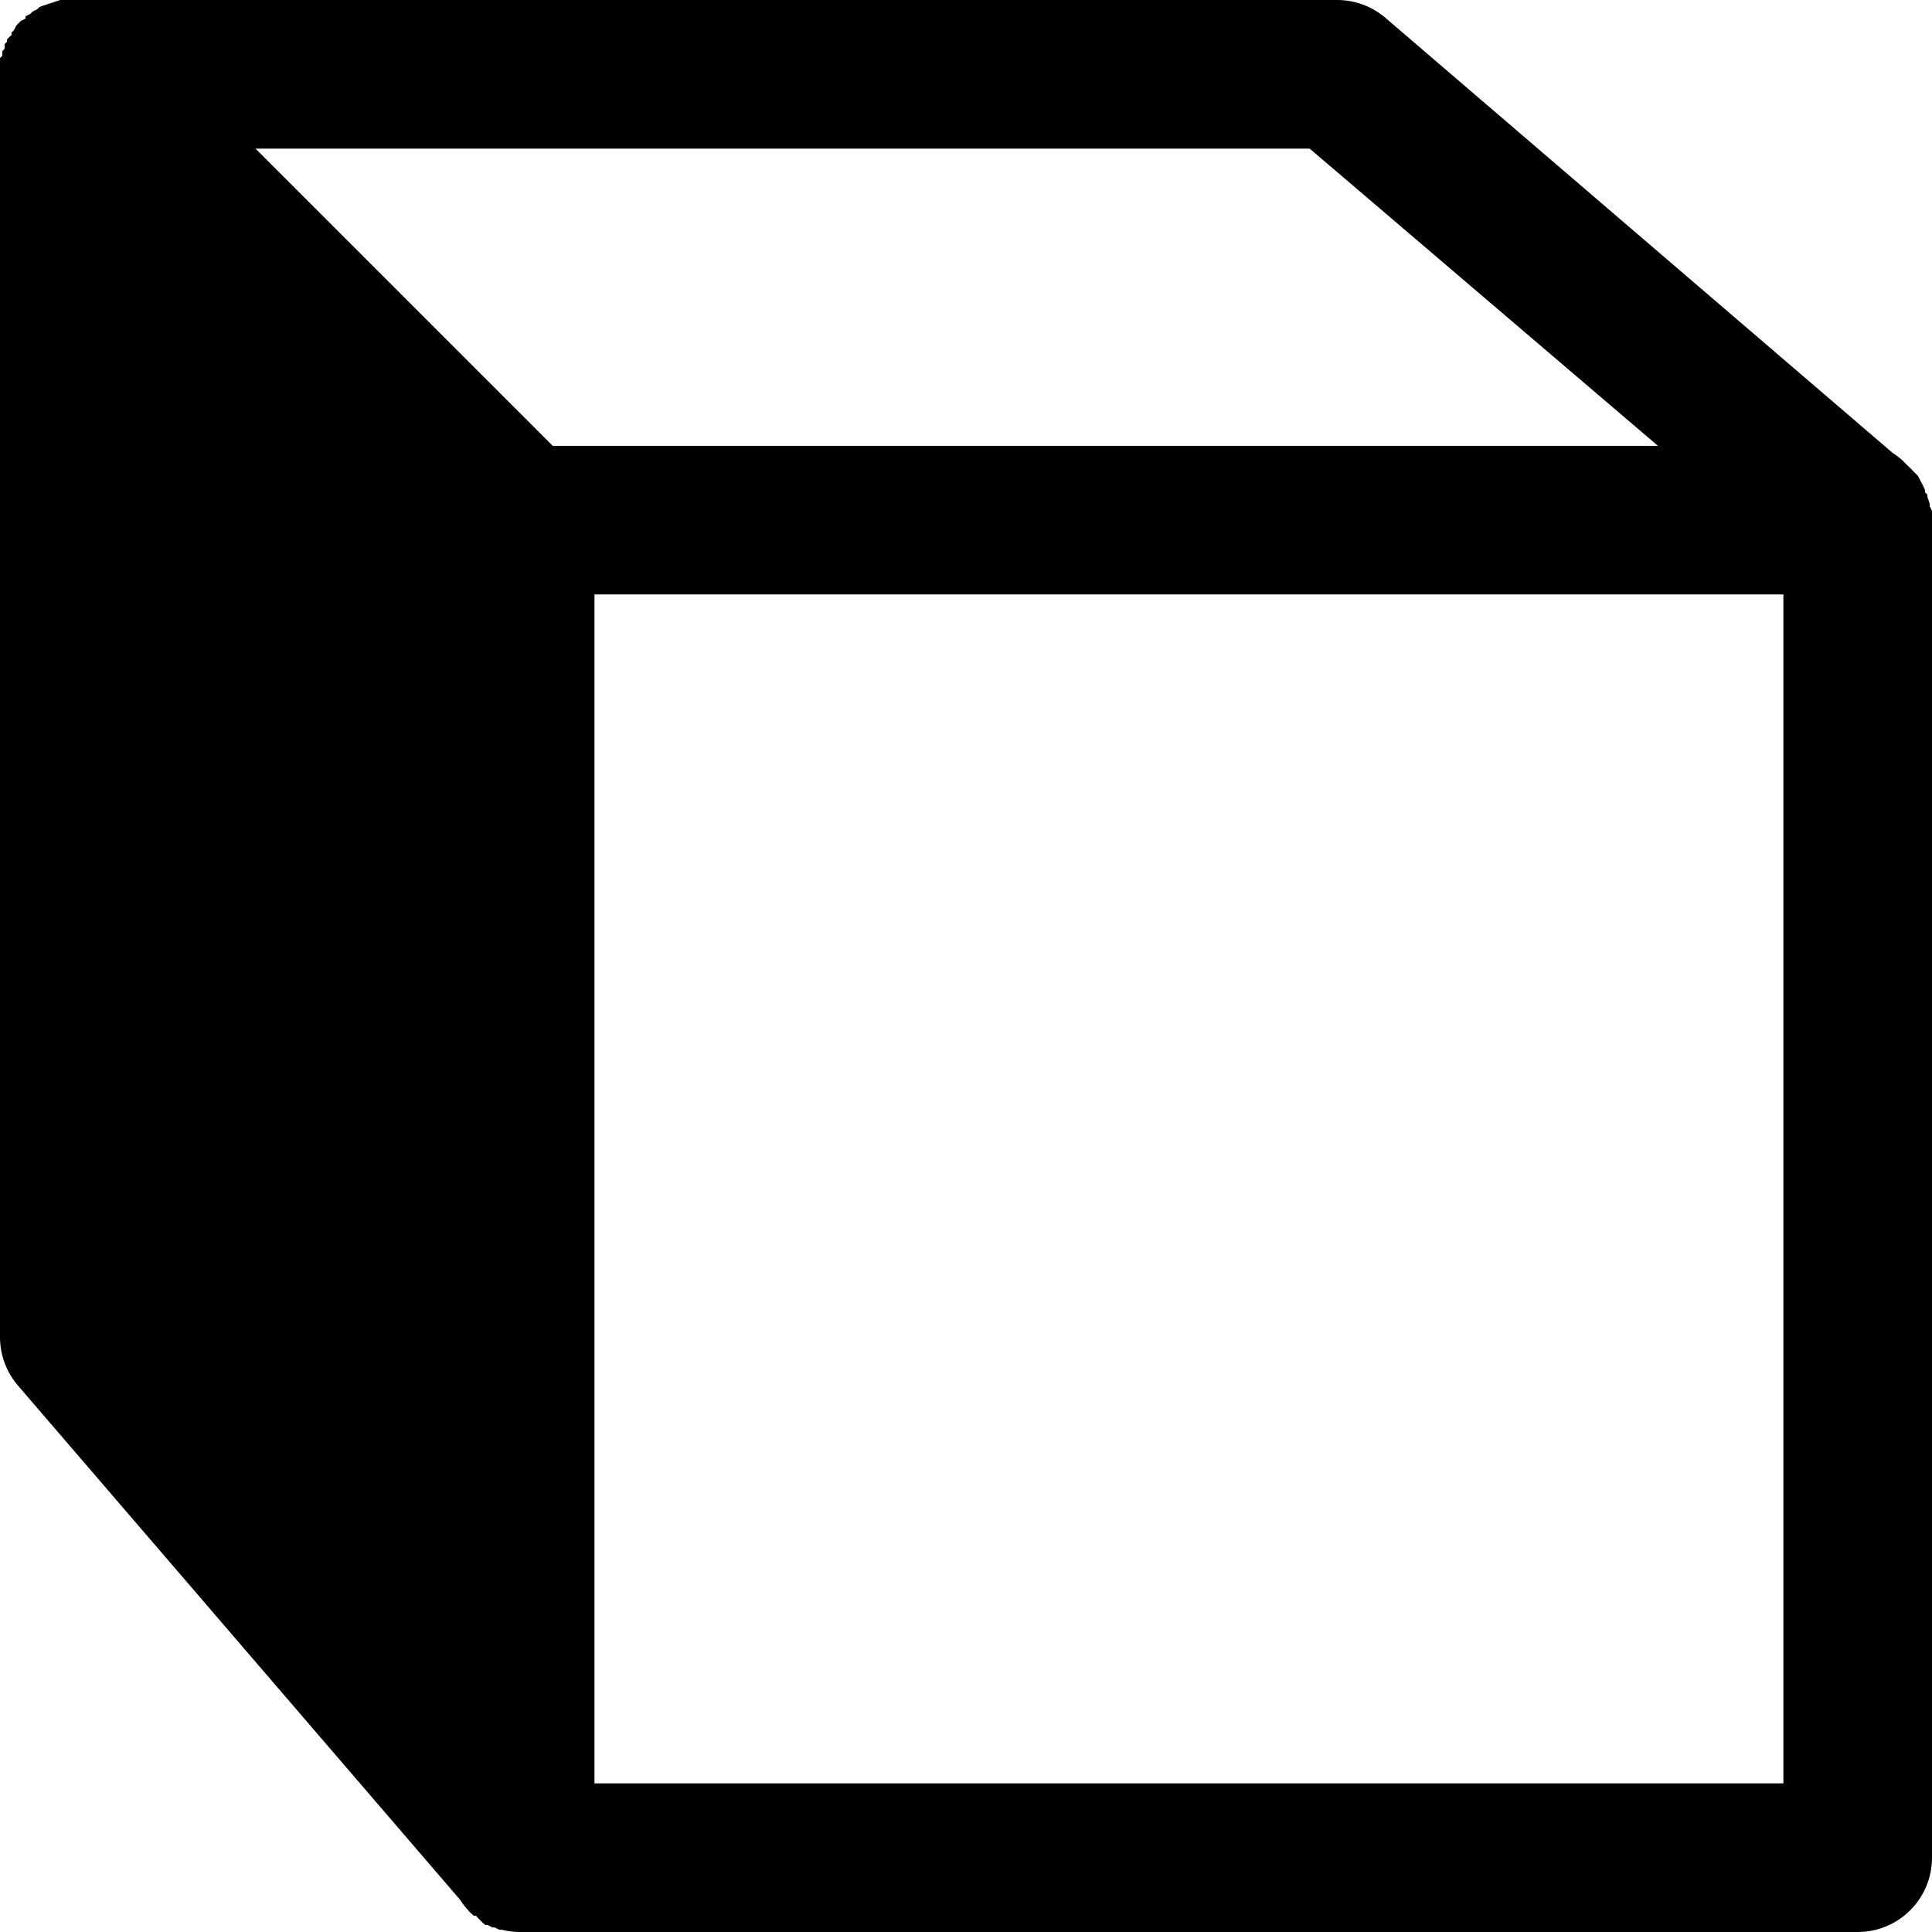
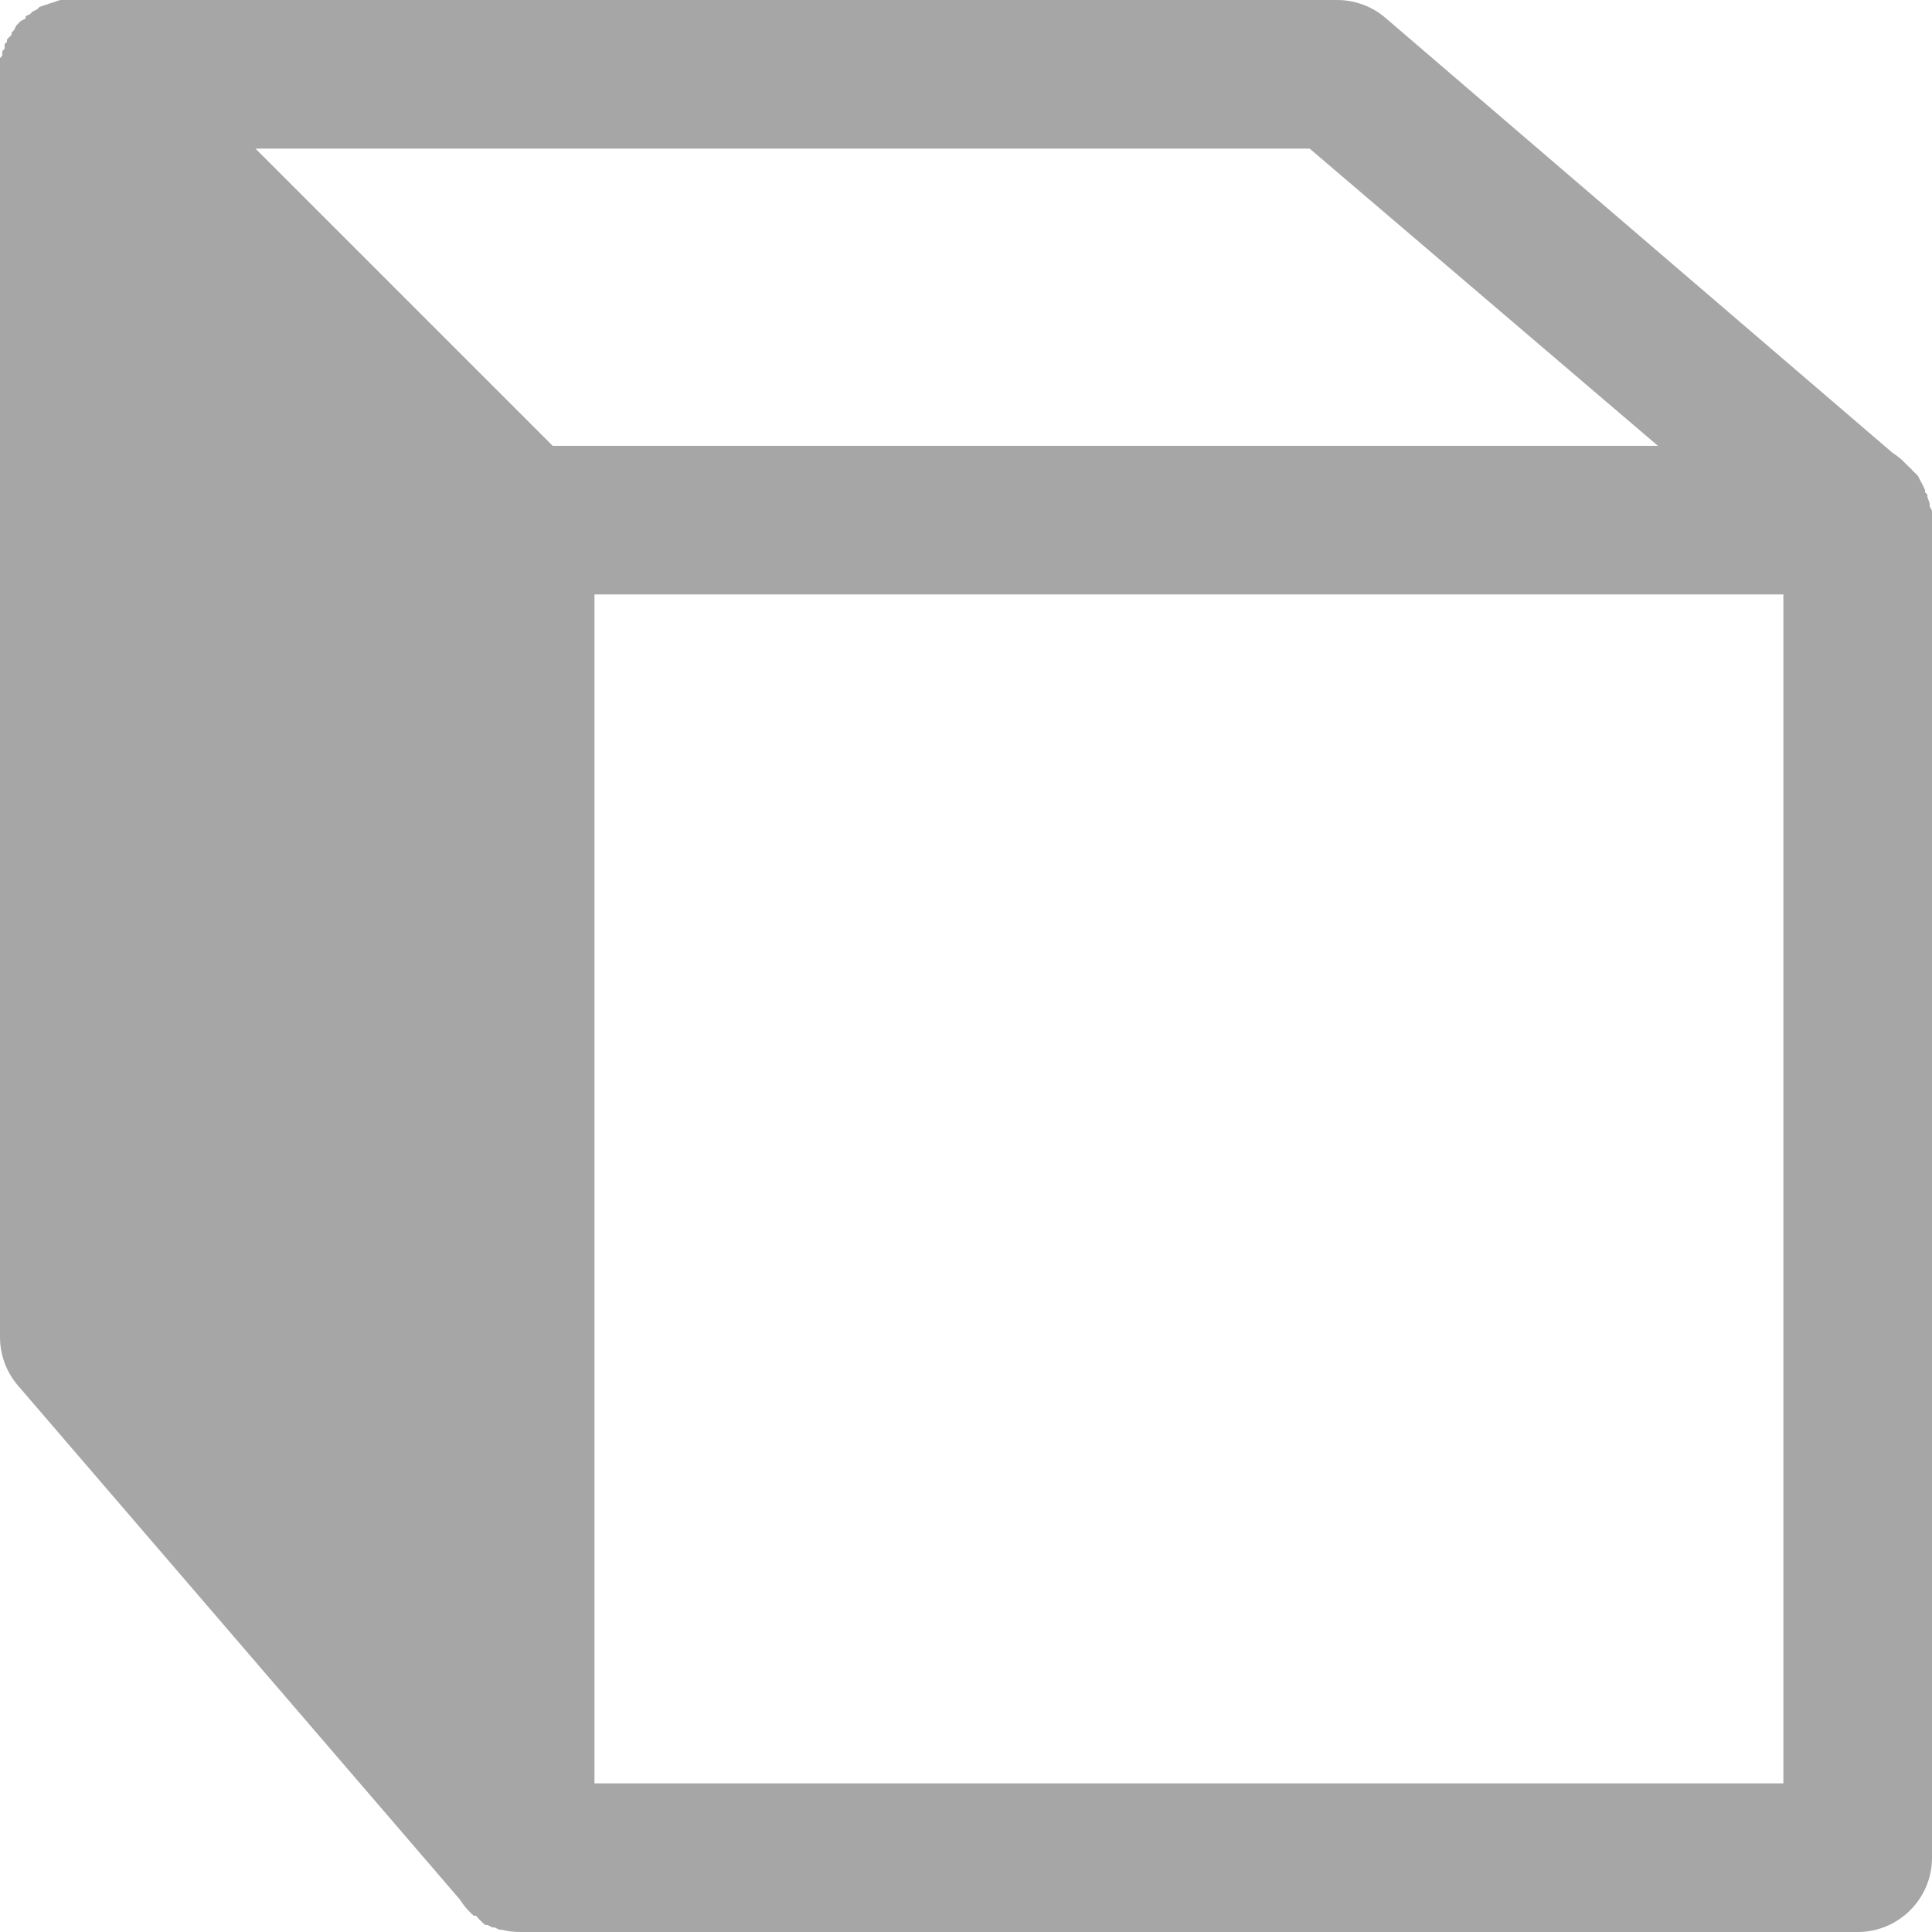
- <svg xmlns="http://www.w3.org/2000/svg" viewBox="0 0 26 26" enable-background="new 0 0 26 26">
-   <path style="text-indent:0;text-align:start;line-height:normal;text-transform:none;block-progression:tb;-inkscape-font-specification:Bitstream Vera Sans" d="M 0.812 0 A 1 1 0 0 0 0.719 0.031 A 1 1 0 0 0 0.625 0.062 A 1 1 0 0 0 0.531 0.094 A 1 1 0 0 0 0.5 0.125 A 1 1 0 0 0 0.438 0.156 A 1 1 0 0 0 0.406 0.188 A 1 1 0 0 0 0.344 0.219 A 1 1 0 0 0 0.344 0.25 A 1 1 0 0 0 0.281 0.281 A 1 1 0 0 0 0.25 0.312 A 1 1 0 0 0 0.219 0.344 A 1 1 0 0 0 0.188 0.406 A 1 1 0 0 0 0.156 0.438 A 1 1 0 0 0 0.156 0.469 A 1 1 0 0 0 0.094 0.531 A 1 1 0 0 0 0.094 0.562 A 1 1 0 0 0 0.062 0.594 A 1 1 0 0 0 0.062 0.656 A 1 1 0 0 0 0.031 0.688 A 1 1 0 0 0 0.031 0.75 A 1 1 0 0 0 0 0.781 A 1 1 0 0 0 0 0.844 A 1 1 0 0 0 0 1.188 L 0 18 A 1 1 0 0 0 0.25 18.656 L 6.188 25.562 A 1 1 0 0 0 6.375 25.781 A 1 1 0 0 0 6.406 25.781 A 1 1 0 0 0 6.531 25.906 A 1 1 0 0 0 6.562 25.906 A 1 1 0 0 0 6.625 25.938 A 1 1 0 0 0 6.656 25.938 A 1 1 0 0 0 6.719 25.969 A 1 1 0 0 0 6.75 25.969 A 1 1 0 0 0 7 26 A 1 1 0 0 0 7.062 26 L 25 26 A 1 1 0 0 0 26 25 L 26 7.062 A 1 1 0 0 0 26 7 A 1 1 0 0 0 26 6.969 A 1 1 0 0 0 26 6.906 A 1 1 0 0 0 26 6.875 A 1 1 0 0 0 25.969 6.812 A 1 1 0 0 0 25.969 6.781 A 1 1 0 0 0 25.938 6.688 A 1 1 0 0 0 25.938 6.656 A 1 1 0 0 0 25.906 6.625 A 1 1 0 0 0 25.906 6.594 A 1 1 0 0 0 25.844 6.469 A 1 1 0 0 0 25.812 6.406 A 1 1 0 0 0 25.75 6.344 A 1 1 0 0 0 25.688 6.281 A 1 1 0 0 0 25.656 6.25 L 25.594 6.188 A 1 1 0 0 0 25.469 6.094 L 18.656 0.25 A 1 1 0 0 0 18 0 L 1 0 A 1 1 0 0 0 0.906 0 A 1 1 0 0 0 0.812 0 z M 3.438 2 L 17.625 2 L 22.312 6 L 7.438 6 L 3.438 2 z M 8 8 L 24 8 L 24 24 L 8 24 L 8 8 z" overflow="visible" enable-background="accumulate" font-family="Bitstream Vera Sans" />
+ <svg xmlns="http://www.w3.org/2000/svg" viewBox="0 0 26 26" enable-background="new 0 0 26 26" version="1.1" id="svg1">
+   <defs id="defs1" />
+   <path style="text-indent:0;text-align:start;line-height:normal;text-transform:none;block-progression:tb;-inkscape-font-specification:Bitstream Vera Sans;fill:#a6a6a6;fill-opacity:1" d="M 0.812 0 A 1 1 0 0 0 0.719 0.031 A 1 1 0 0 0 0.625 0.062 A 1 1 0 0 0 0.531 0.094 A 1 1 0 0 0 0.5 0.125 A 1 1 0 0 0 0.438 0.156 A 1 1 0 0 0 0.406 0.188 A 1 1 0 0 0 0.344 0.219 A 1 1 0 0 0 0.344 0.25 A 1 1 0 0 0 0.281 0.281 A 1 1 0 0 0 0.25 0.312 A 1 1 0 0 0 0.219 0.344 A 1 1 0 0 0 0.188 0.406 A 1 1 0 0 0 0.156 0.438 A 1 1 0 0 0 0.156 0.469 A 1 1 0 0 0 0.094 0.531 A 1 1 0 0 0 0.094 0.562 A 1 1 0 0 0 0.062 0.594 A 1 1 0 0 0 0.062 0.656 A 1 1 0 0 0 0.031 0.688 A 1 1 0 0 0 0.031 0.75 A 1 1 0 0 0 0 0.781 A 1 1 0 0 0 0 0.844 A 1 1 0 0 0 0 1.188 L 0 18 A 1 1 0 0 0 0.25 18.656 L 6.188 25.562 A 1 1 0 0 0 6.375 25.781 A 1 1 0 0 0 6.406 25.781 A 1 1 0 0 0 6.531 25.906 A 1 1 0 0 0 6.562 25.906 A 1 1 0 0 0 6.625 25.938 A 1 1 0 0 0 6.656 25.938 A 1 1 0 0 0 6.719 25.969 A 1 1 0 0 0 6.75 25.969 A 1 1 0 0 0 7 26 A 1 1 0 0 0 7.062 26 L 25 26 A 1 1 0 0 0 26 25 L 26 7.062 A 1 1 0 0 0 26 7 A 1 1 0 0 0 26 6.969 A 1 1 0 0 0 26 6.906 A 1 1 0 0 0 26 6.875 A 1 1 0 0 0 25.969 6.812 A 1 1 0 0 0 25.969 6.781 A 1 1 0 0 0 25.938 6.688 A 1 1 0 0 0 25.938 6.656 A 1 1 0 0 0 25.906 6.625 A 1 1 0 0 0 25.906 6.594 A 1 1 0 0 0 25.844 6.469 A 1 1 0 0 0 25.812 6.406 A 1 1 0 0 0 25.75 6.344 A 1 1 0 0 0 25.688 6.281 A 1 1 0 0 0 25.656 6.25 L 25.594 6.188 A 1 1 0 0 0 25.469 6.094 L 18.656 0.25 A 1 1 0 0 0 18 0 L 1 0 A 1 1 0 0 0 0.906 0 A 1 1 0 0 0 0.812 0 z M 3.438 2 L 17.625 2 L 22.312 6 L 7.438 6 L 3.438 2 z M 8 8 L 24 8 L 24 24 L 8 24 L 8 8 z" overflow="visible" enable-background="accumulate" font-family="Bitstream Vera Sans" id="path1" />
</svg>
